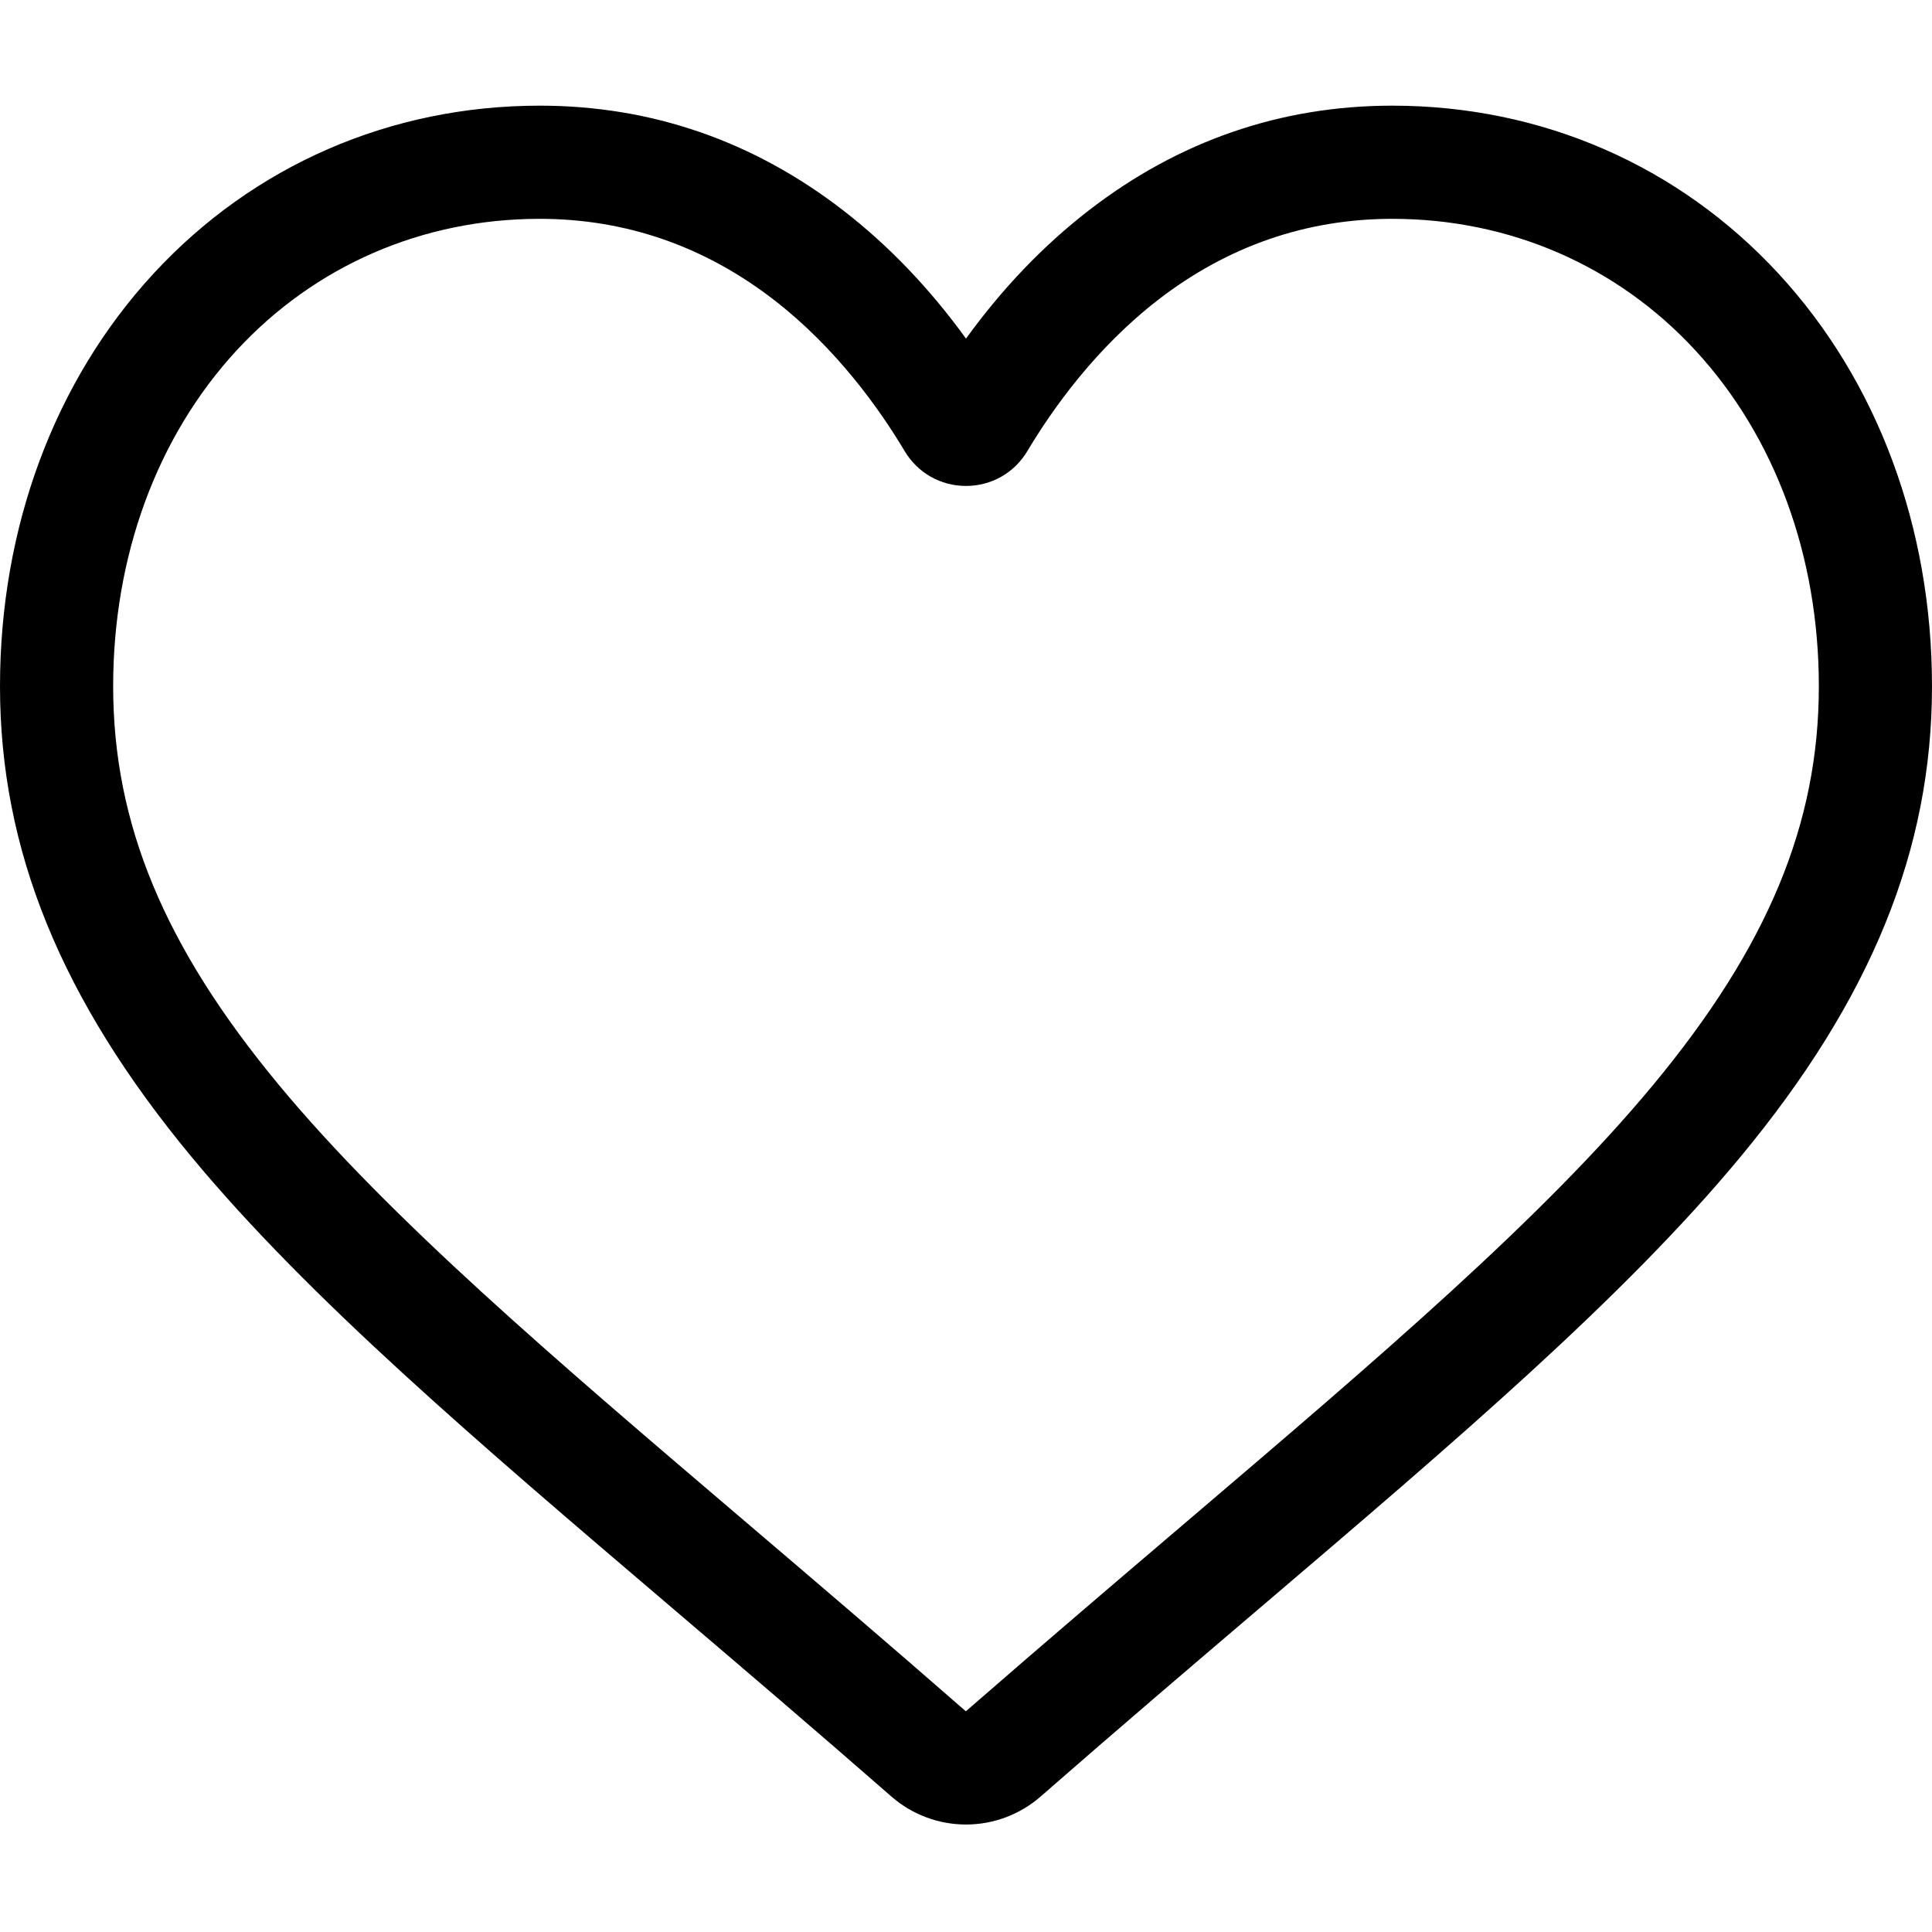
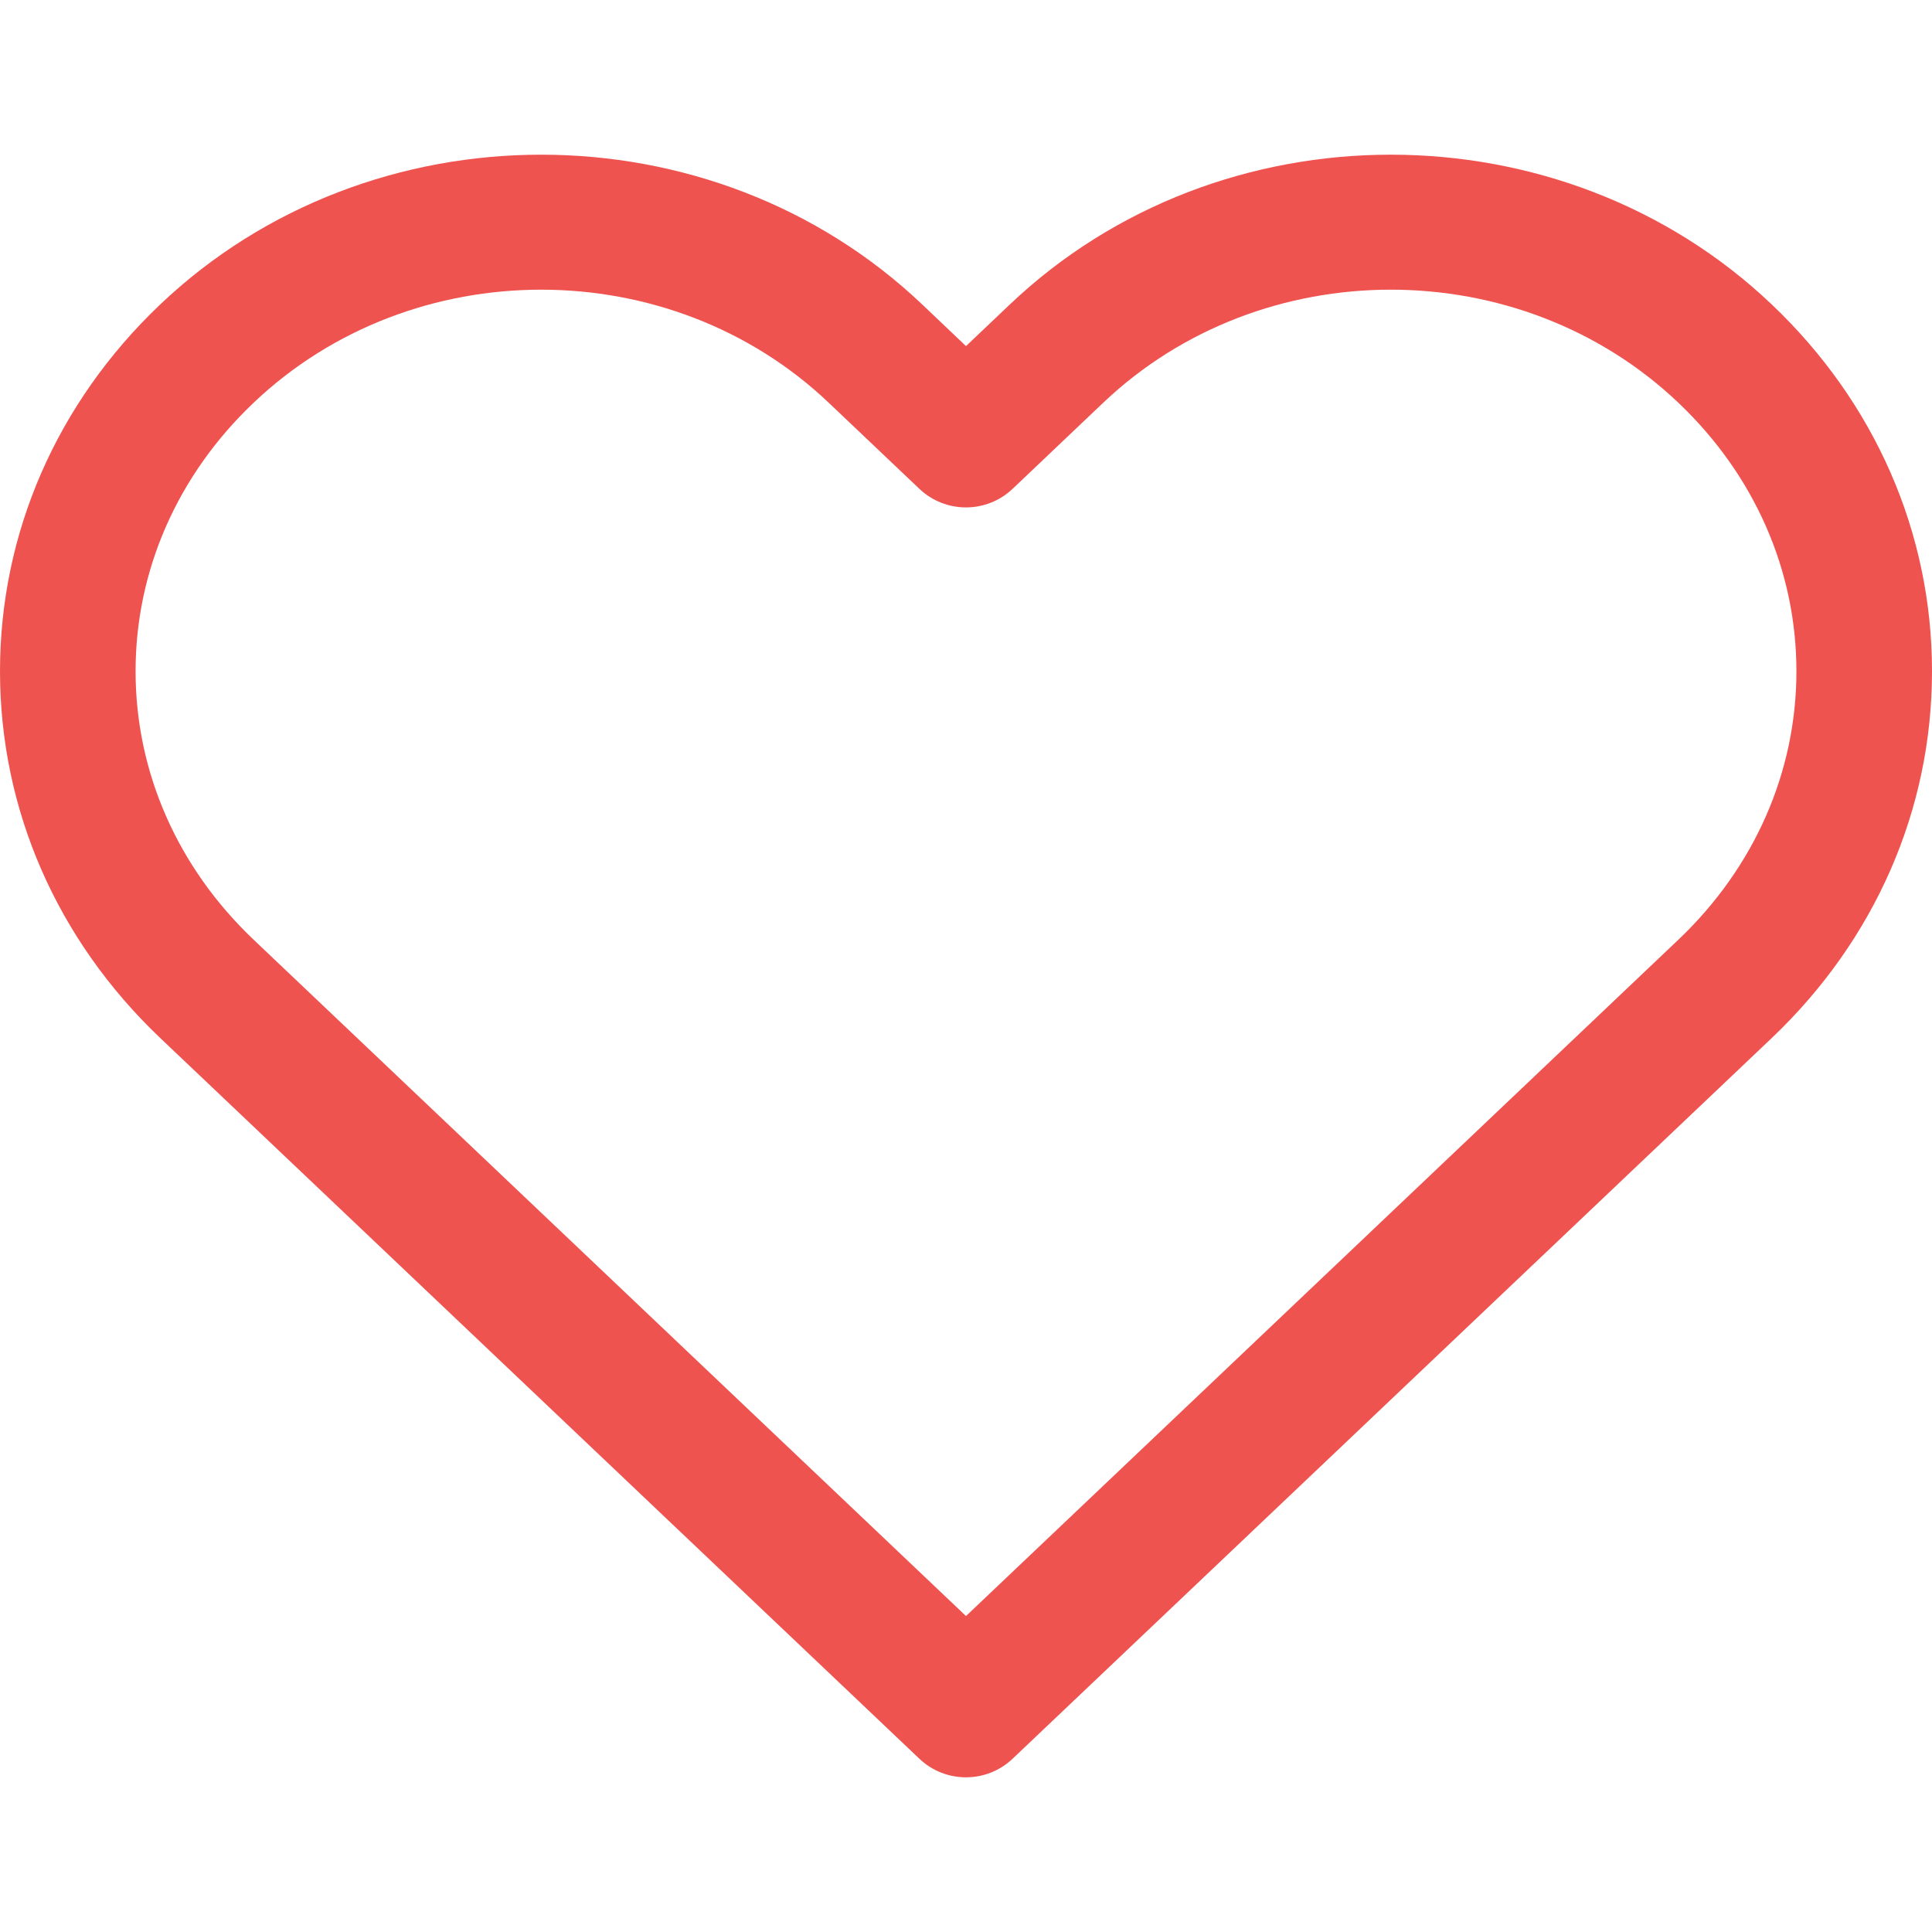
- <svg xmlns="http://www.w3.org/2000/svg" viewBox="0 -28 512.001 512">
-   <path d="m256 455.516c-7.289 0-14.316-2.641-19.793-7.438-20.684-18.086-40.625-35.082-58.219-50.074l-.09-.078c-51.582-43.957-96.125-81.918-127.117-119.312-34.645-41.805-50.781-81.441-50.781-124.742 0-42.07 14.426-80.883 40.617-109.293 26.504-28.746 62.871-44.578 102.414-44.578 29.555 0 56.621 9.344 80.445 27.77 12.023 9.301 22.922 20.684 32.523 33.961 9.605-13.277 20.5-24.66 32.527-33.961 23.824-18.426 50.891-27.77 80.445-27.77 39.539 0 75.91 15.832 102.414 44.578 26.191 28.41 40.613 67.223 40.613 109.293 0 43.301-16.133 82.938-50.777 124.738-30.992 37.398-75.531 75.355-127.105 119.309-17.625 15.016-37.598 32.039-58.328 50.168-5.473 4.789-12.504 7.43-19.789 7.43zm-112.969-425.523c-31.066 0-59.605 12.398-80.367 34.914-21.07 22.855-32.676 54.449-32.676 88.965 0 36.418 13.535 68.988 43.883 105.605 29.332 35.395 72.961 72.574 123.477 115.625l.094.078c17.66 15.051 37.68 32.113 58.516 50.332 20.961-18.254 41.012-35.344 58.707-50.418 50.512-43.051 94.137-80.223 123.469-115.617 30.344-36.617 43.879-69.188 43.879-105.605 0-34.516-11.605-66.109-32.676-88.965-20.758-22.516-49.301-34.914-80.363-34.914-22.758 0-43.652 7.234-62.102 21.5-16.441 12.719-27.895 28.797-34.609 40.047-3.453 5.785-9.531 9.238-16.262 9.238s-12.809-3.453-16.262-9.238c-6.711-11.25-18.164-27.328-34.609-40.047-18.449-14.266-39.344-21.5-62.098-21.5zm0 0" />
+ <svg xmlns="http://www.w3.org/2000/svg" version="1.1" id="Capa_1" x="0px" y="0px" viewBox="0 0 512 512" style="enable-background:new 0 0 512 512;" xml:space="preserve" width="512px" height="512px">
+   <g>
+     <g>
+       <g>
+         <path d="M469.585,80.732c-55.679-52.984-146.306-52.984-202.003-0.012l-11.581,11l-11.569-10.995    c-55.703-52.979-146.318-52.973-202.021,0C15.061,106.739,0,141.244,0,177.874c0,36.642,15.061,71.141,42.415,97.166    l201.219,191.033c3.461,3.294,7.917,4.934,12.366,4.934c4.449,0,8.899-1.647,12.366-4.94l201.219-191.027    C496.933,249.021,512,214.517,512,177.88C512,141.244,496.933,106.745,469.585,80.732z M444.829,248.991L256,428.269    L67.177,248.997C47.026,229.835,35.93,204.576,35.93,177.88s11.096-51.955,31.247-71.117    c21.019-20.001,48.625-29.995,76.237-29.995c27.618,0,55.236,10.006,76.255,30.007l23.953,22.75c6.934,6.593,17.815,6.593,24.75,0    l23.959-22.762c42.044-39.996,110.448-39.996,152.492,0c20.145,19.163,31.247,44.421,31.247,71.117    S464.968,229.829,444.829,248.991z" data-original="#000000" class="active-path" data-old_color="#000000" fill="#EF5350" />
+       </g>
+     </g>
+   </g>
</svg>
